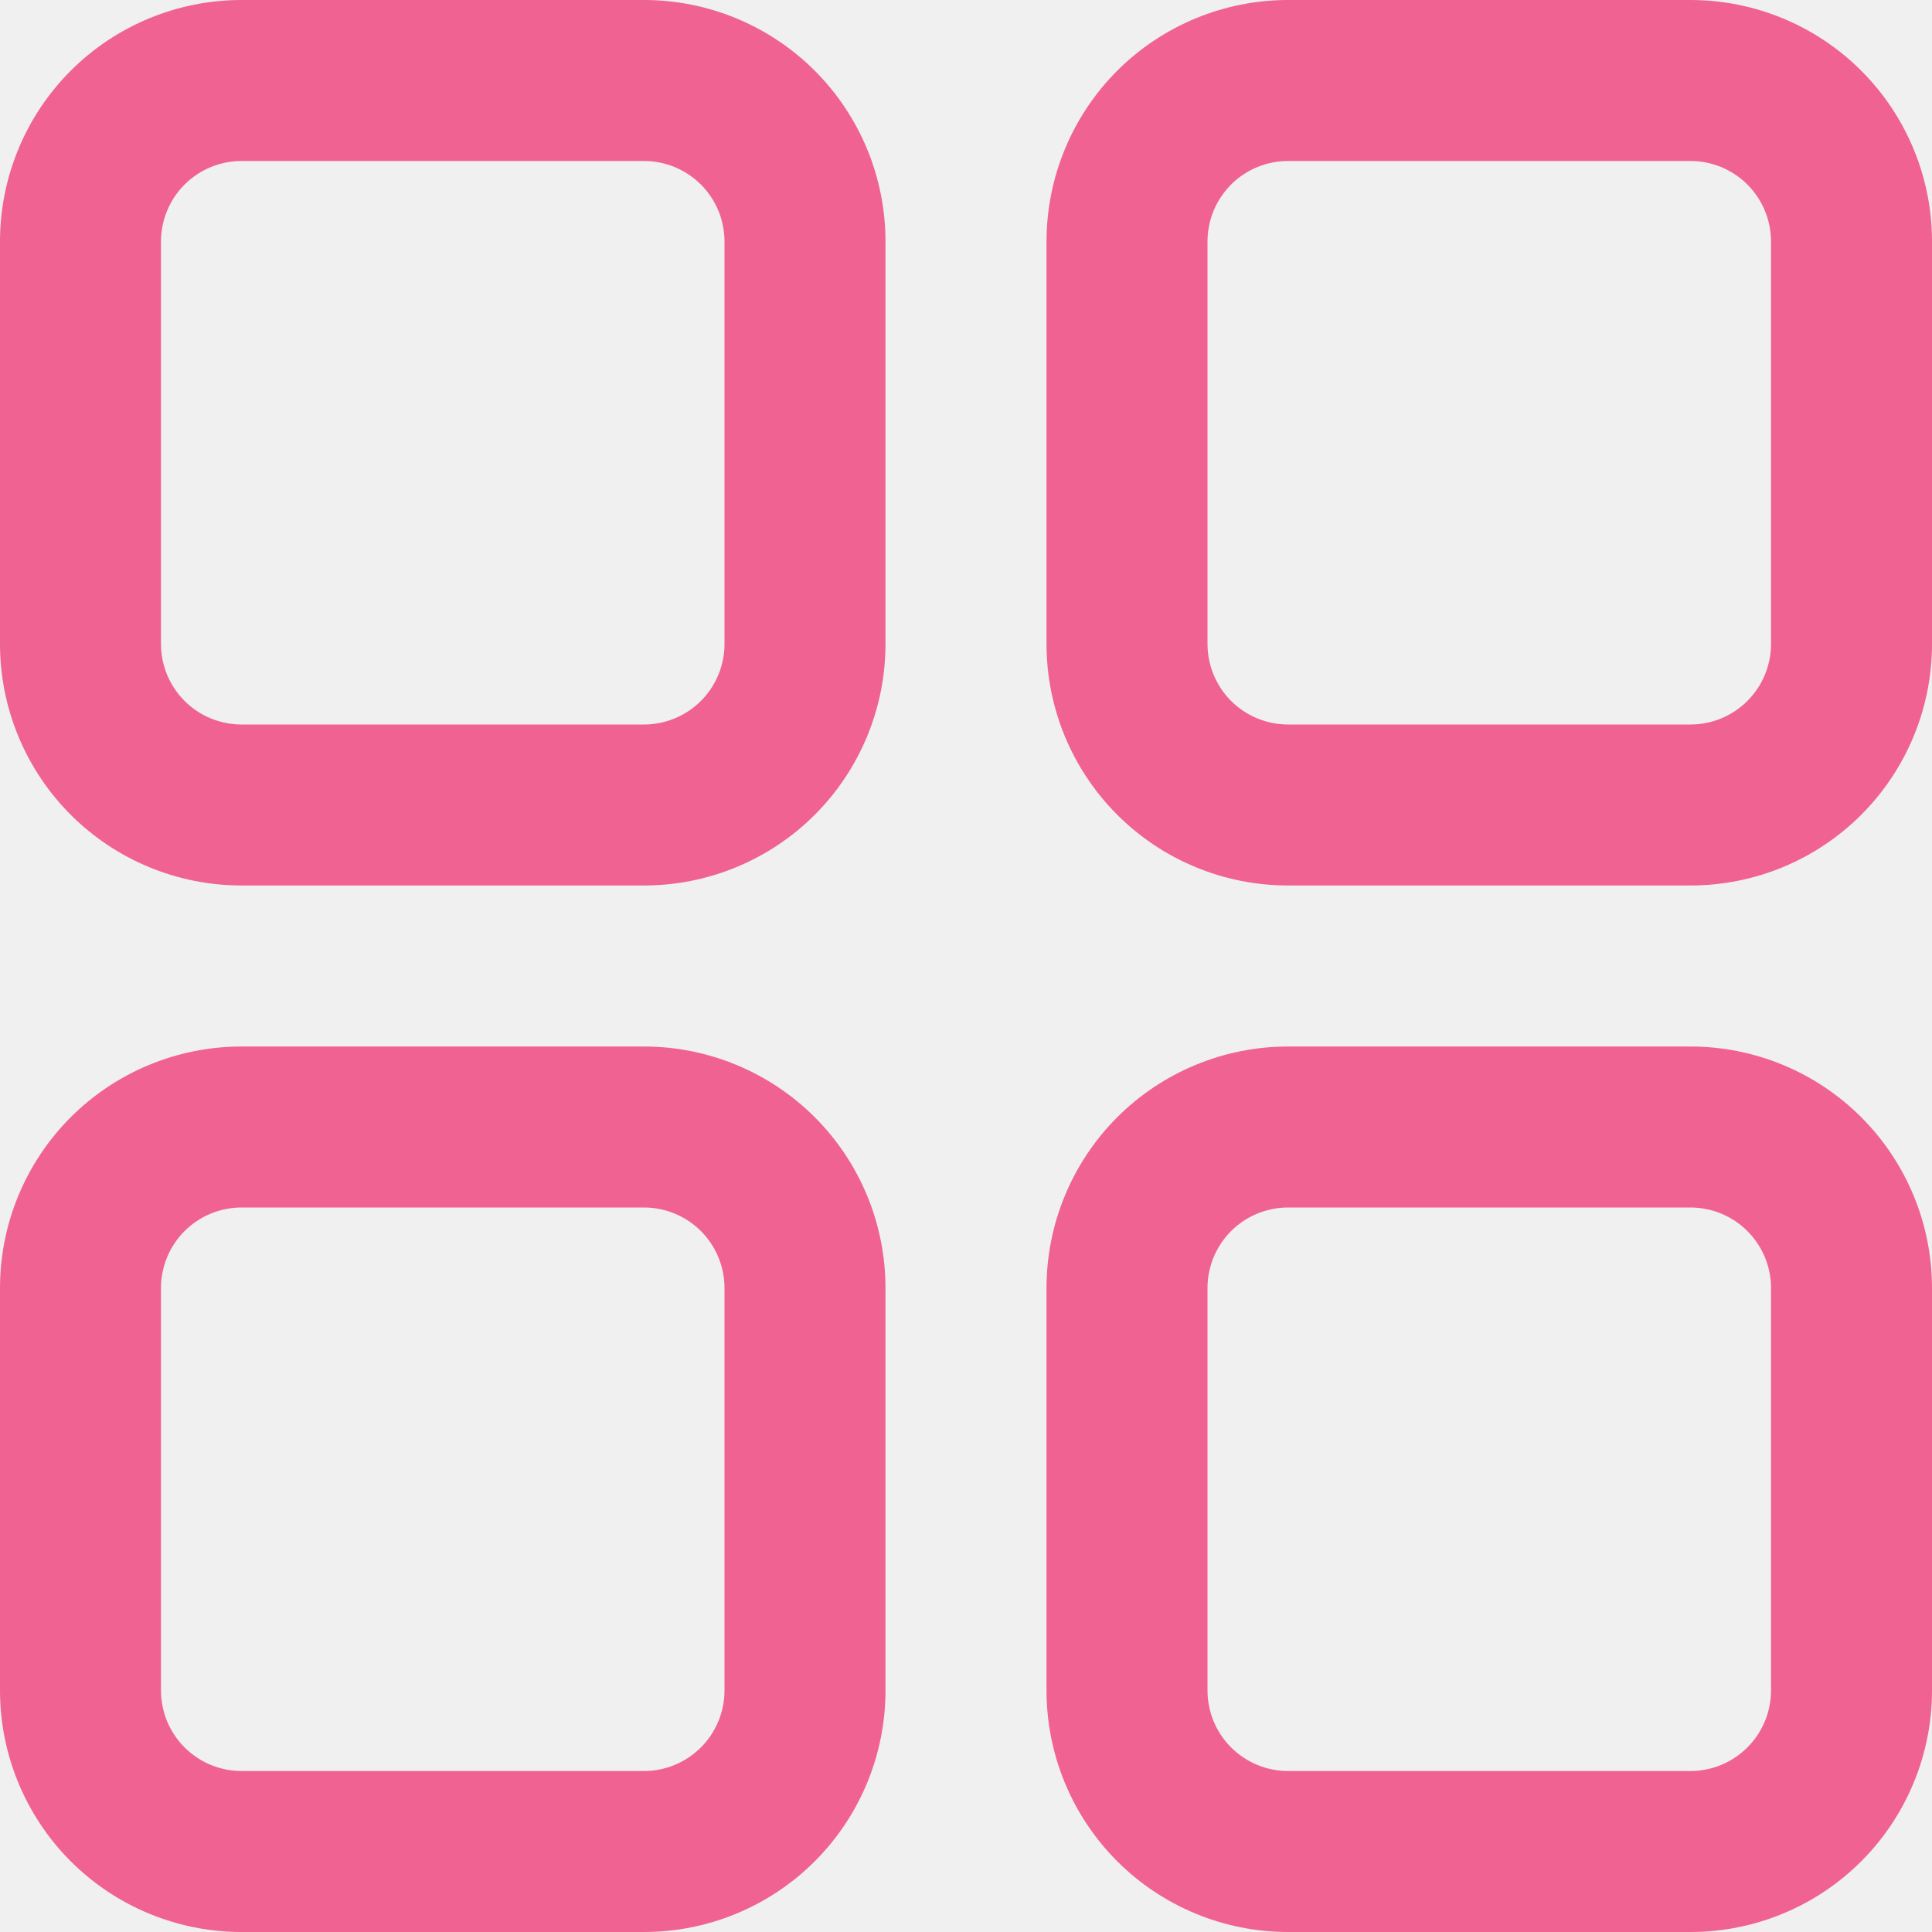
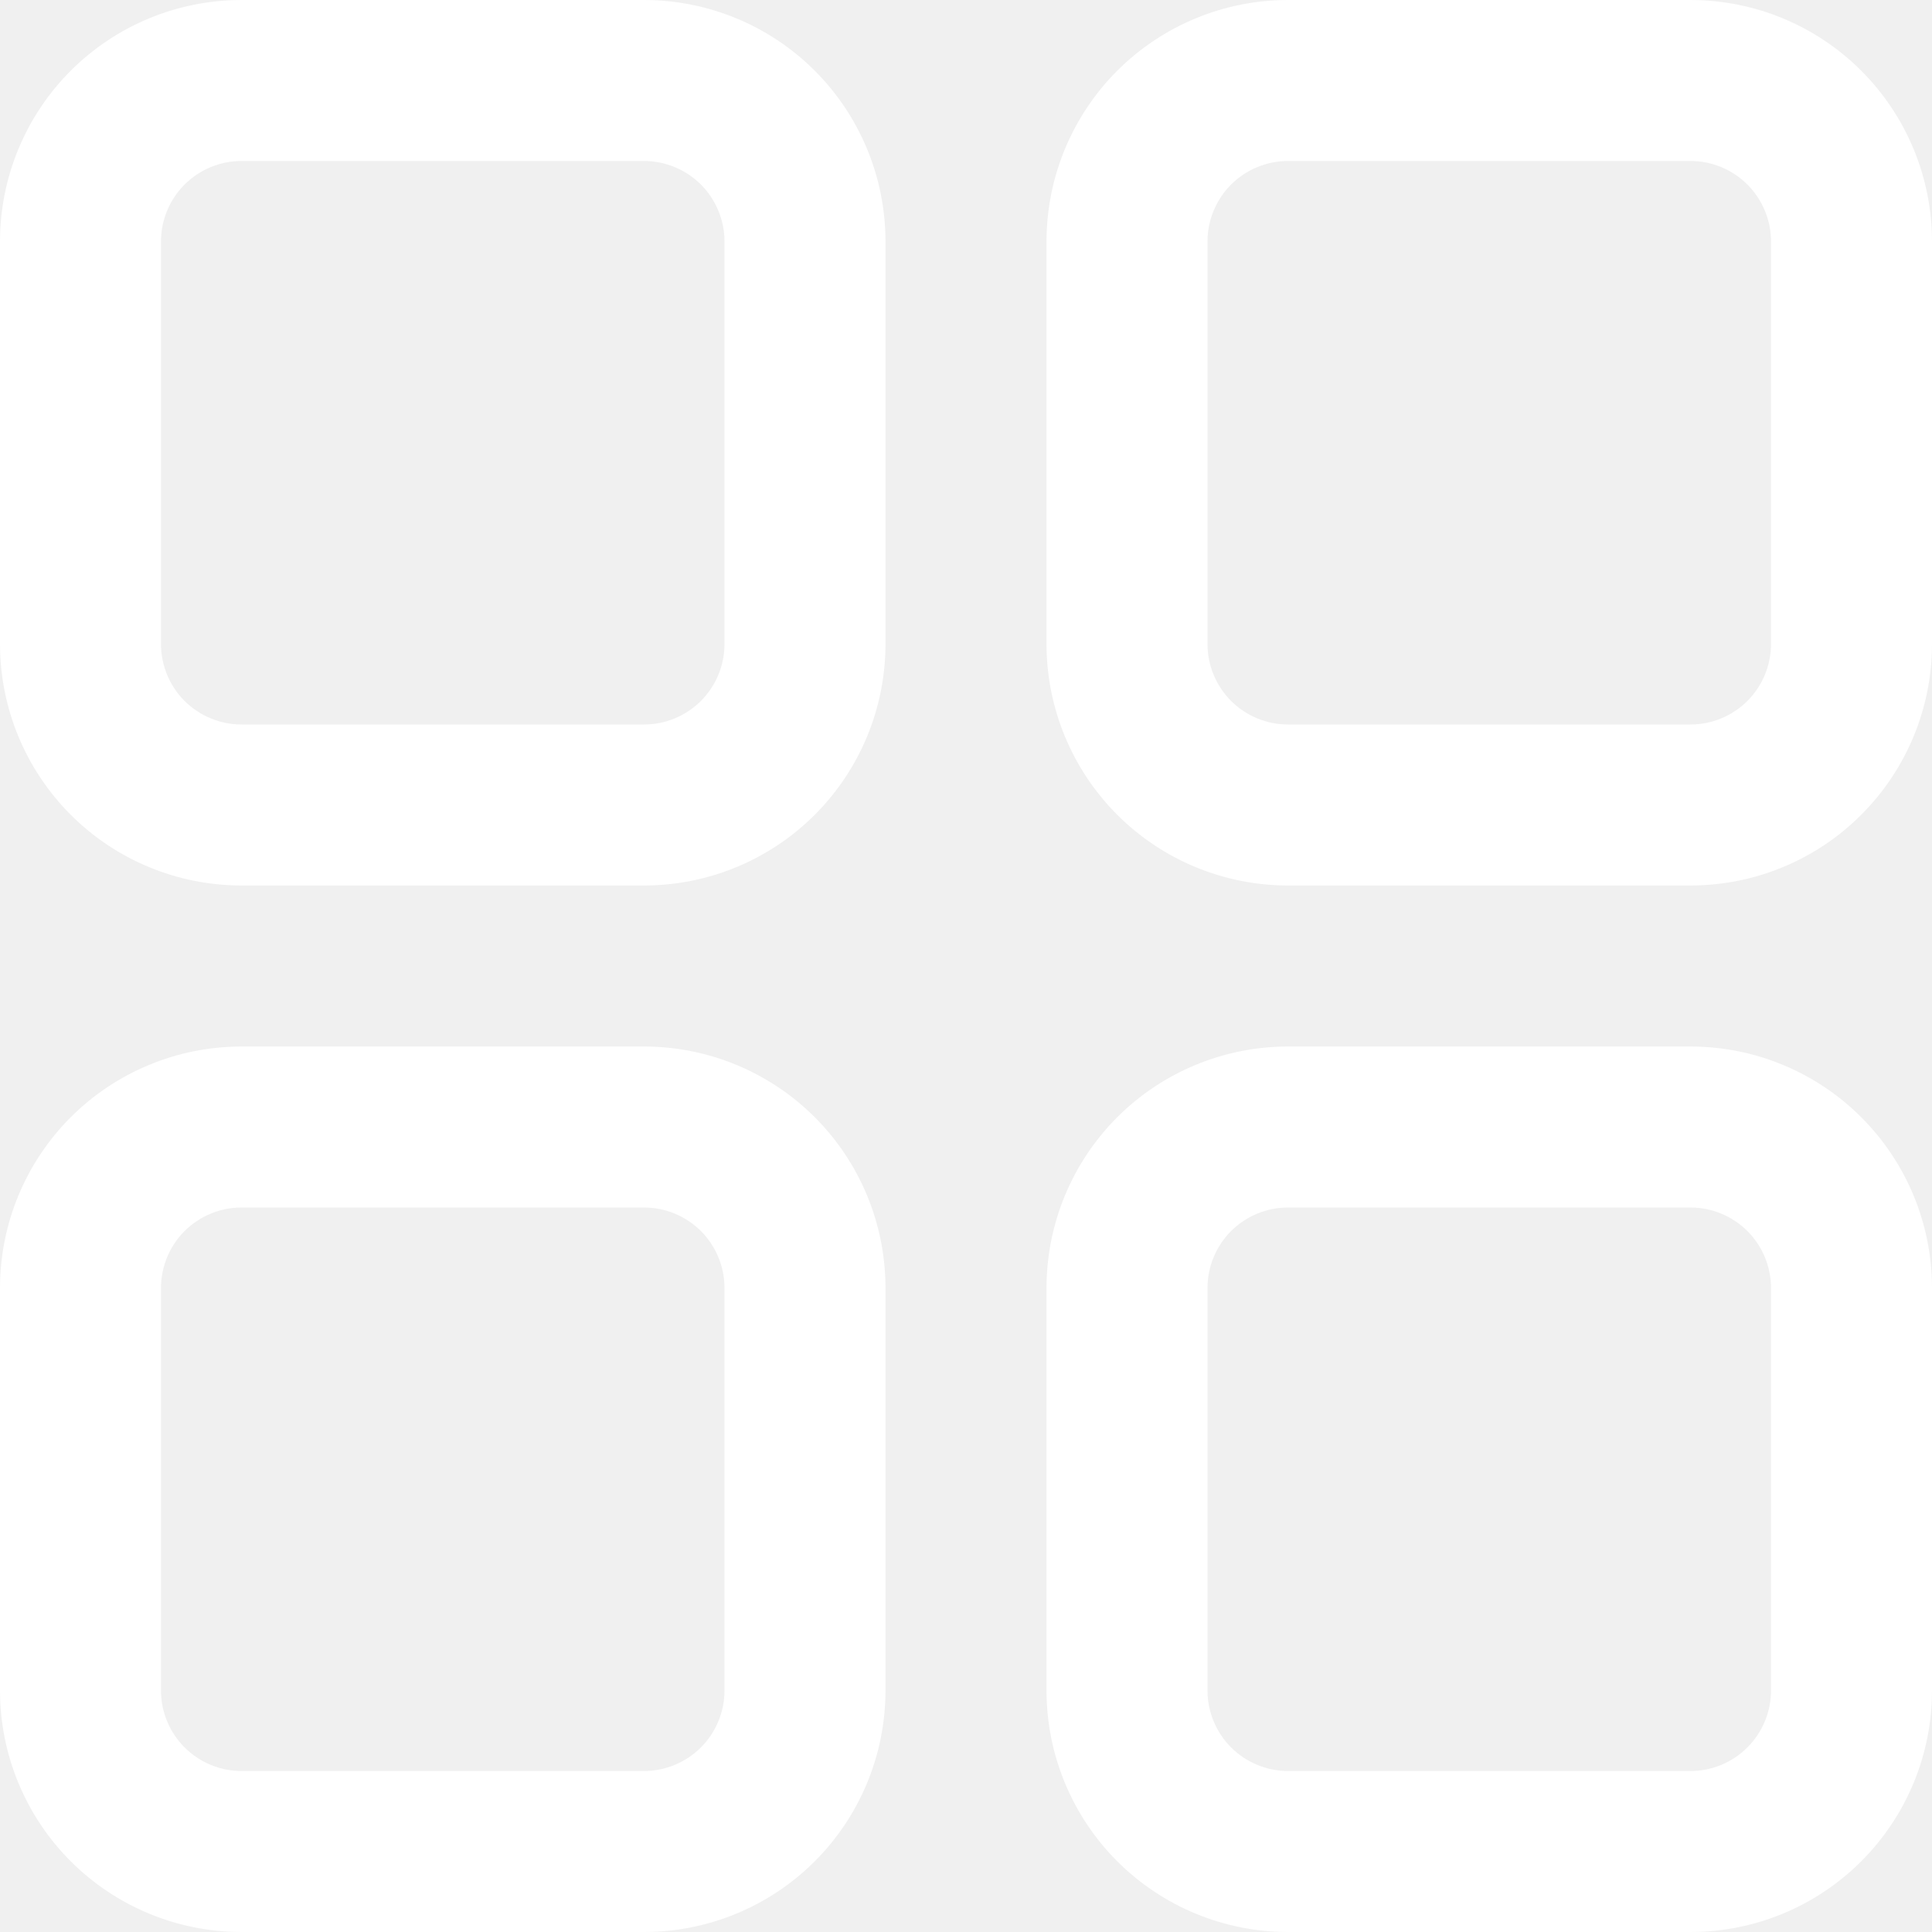
<svg xmlns="http://www.w3.org/2000/svg" width="40" height="40" viewBox="0 0 40 40" fill="none">
-   <path d="M13.333 0H5C3.674 0 2.402 0.527 1.464 1.464C0.527 2.402 0 3.674 0 5L0 13.333C0 14.659 0.527 15.931 1.464 16.869C2.402 17.807 3.674 18.333 5 18.333H13.333C14.659 18.333 15.931 17.807 16.869 16.869C17.807 15.931 18.333 14.659 18.333 13.333V5C18.333 3.674 17.807 2.402 16.869 1.464C15.931 0.527 14.659 0 13.333 0ZM15 13.333C15 13.775 14.824 14.199 14.512 14.512C14.199 14.824 13.775 15 13.333 15H5C4.558 15 4.134 14.824 3.821 14.512C3.509 14.199 3.333 13.775 3.333 13.333V5C3.333 4.558 3.509 4.134 3.821 3.821C4.134 3.509 4.558 3.333 5 3.333H13.333C13.775 3.333 14.199 3.509 14.512 3.821C14.824 4.134 15 4.558 15 5V13.333Z" fill="#F06292" />
-   <path d="M35 0H26.667C25.341 0 24.069 0.527 23.131 1.464C22.194 2.402 21.667 3.674 21.667 5V13.333C21.667 14.659 22.194 15.931 23.131 16.869C24.069 17.807 25.341 18.333 26.667 18.333H35C36.326 18.333 37.598 17.807 38.535 16.869C39.473 15.931 40 14.659 40 13.333V5C40 3.674 39.473 2.402 38.535 1.464C37.598 0.527 36.326 0 35 0ZM36.667 13.333C36.667 13.775 36.491 14.199 36.178 14.512C35.866 14.824 35.442 15 35 15H26.667C26.225 15 25.801 14.824 25.488 14.512C25.176 14.199 25 13.775 25 13.333V5C25 4.558 25.176 4.134 25.488 3.821C25.801 3.509 26.225 3.333 26.667 3.333H35C35.442 3.333 35.866 3.509 36.178 3.821C36.491 4.134 36.667 4.558 36.667 5V13.333Z" fill="#F06292" />
-   <path d="M13.333 21.667H5C3.674 21.667 2.402 22.194 1.464 23.131C0.527 24.069 0 25.341 0 26.667L0 35C0 36.326 0.527 37.598 1.464 38.536C2.402 39.473 3.674 40 5 40H13.333C14.659 40 15.931 39.473 16.869 38.536C17.807 37.598 18.333 36.326 18.333 35V26.667C18.333 25.341 17.807 24.069 16.869 23.131C15.931 22.194 14.659 21.667 13.333 21.667ZM15 35C15 35.442 14.824 35.866 14.512 36.178C14.199 36.491 13.775 36.667 13.333 36.667H5C4.558 36.667 4.134 36.491 3.821 36.178C3.509 35.866 3.333 35.442 3.333 35V26.667C3.333 26.225 3.509 25.801 3.821 25.488C4.134 25.176 4.558 25 5 25H13.333C13.775 25 14.199 25.176 14.512 25.488C14.824 25.801 15 26.225 15 26.667V35Z" fill="#F06292" />
-   <path d="M35 21.667H26.667C25.341 21.667 24.069 22.194 23.131 23.131C22.194 24.069 21.667 25.341 21.667 26.667V35C21.667 36.326 22.194 37.598 23.131 38.536C24.069 39.473 25.341 40 26.667 40H35C36.326 40 37.598 39.473 38.535 38.536C39.473 37.598 40 36.326 40 35V26.667C40 25.341 39.473 24.069 38.535 23.131C37.598 22.194 36.326 21.667 35 21.667ZM36.667 35C36.667 35.442 36.491 35.866 36.178 36.178C35.866 36.491 35.442 36.667 35 36.667H26.667C26.225 36.667 25.801 36.491 25.488 36.178C25.176 35.866 25 35.442 25 35V26.667C25 26.225 25.176 25.801 25.488 25.488C25.801 25.176 26.225 25 26.667 25H35C35.442 25 35.866 25.176 36.178 25.488C36.491 25.801 36.667 26.225 36.667 26.667V35Z" fill="#F06292" />
+   <path d="M13.333 0H5C3.674 0 2.402 0.527 1.464 1.464C0.527 2.402 0 3.674 0 5L0 13.333C0 14.659 0.527 15.931 1.464 16.869C2.402 17.807 3.674 18.333 5 18.333H13.333C14.659 18.333 15.931 17.807 16.869 16.869C17.807 15.931 18.333 14.659 18.333 13.333V5C18.333 3.674 17.807 2.402 16.869 1.464C15.931 0.527 14.659 0 13.333 0ZM15 13.333C15 13.775 14.824 14.199 14.512 14.512C14.199 14.824 13.775 15 13.333 15H5C4.558 15 4.134 14.824 3.821 14.512C3.509 14.199 3.333 13.775 3.333 13.333V5C3.333 4.558 3.509 4.134 3.821 3.821C4.134 3.509 4.558 3.333 5 3.333H13.333C13.775 3.333 14.199 3.509 14.512 3.821C14.824 4.134 15 4.558 15 5V13.333Z" fill="#FFFFFF" />
+   <path d="M35 0H26.667C25.341 0 24.069 0.527 23.131 1.464C22.194 2.402 21.667 3.674 21.667 5V13.333C21.667 14.659 22.194 15.931 23.131 16.869C24.069 17.807 25.341 18.333 26.667 18.333H35C36.326 18.333 37.598 17.807 38.535 16.869C39.473 15.931 40 14.659 40 13.333V5C40 3.674 39.473 2.402 38.535 1.464C37.598 0.527 36.326 0 35 0ZM36.667 13.333C36.667 13.775 36.491 14.199 36.178 14.512C35.866 14.824 35.442 15 35 15H26.667C26.225 15 25.801 14.824 25.488 14.512C25.176 14.199 25 13.775 25 13.333V5C25 4.558 25.176 4.134 25.488 3.821C25.801 3.509 26.225 3.333 26.667 3.333H35C35.442 3.333 35.866 3.509 36.178 3.821C36.491 4.134 36.667 4.558 36.667 5V13.333Z" fill="#FFFFFF" />
+   <path d="M13.333 21.667H5C3.674 21.667 2.402 22.194 1.464 23.131C0.527 24.069 0 25.341 0 26.667L0 35C0 36.326 0.527 37.598 1.464 38.536C2.402 39.473 3.674 40 5 40H13.333C14.659 40 15.931 39.473 16.869 38.536C17.807 37.598 18.333 36.326 18.333 35V26.667C18.333 25.341 17.807 24.069 16.869 23.131C15.931 22.194 14.659 21.667 13.333 21.667ZM15 35C15 35.442 14.824 35.866 14.512 36.178C14.199 36.491 13.775 36.667 13.333 36.667H5C4.558 36.667 4.134 36.491 3.821 36.178C3.509 35.866 3.333 35.442 3.333 35V26.667C3.333 26.225 3.509 25.801 3.821 25.488C4.134 25.176 4.558 25 5 25H13.333C13.775 25 14.199 25.176 14.512 25.488C14.824 25.801 15 26.225 15 26.667V35Z" fill="#FFFFFF" />
+   <path d="M35 21.667H26.667C25.341 21.667 24.069 22.194 23.131 23.131C22.194 24.069 21.667 25.341 21.667 26.667V35C21.667 36.326 22.194 37.598 23.131 38.536C24.069 39.473 25.341 40 26.667 40H35C36.326 40 37.598 39.473 38.535 38.536C39.473 37.598 40 36.326 40 35V26.667C40 25.341 39.473 24.069 38.535 23.131C37.598 22.194 36.326 21.667 35 21.667ZM36.667 35C36.667 35.442 36.491 35.866 36.178 36.178C35.866 36.491 35.442 36.667 35 36.667H26.667C26.225 36.667 25.801 36.491 25.488 36.178C25.176 35.866 25 35.442 25 35V26.667C25 26.225 25.176 25.801 25.488 25.488C25.801 25.176 26.225 25 26.667 25H35C35.442 25 35.866 25.176 36.178 25.488C36.491 25.801 36.667 26.225 36.667 26.667V35Z" fill="#FFFFFF" />
</svg>
